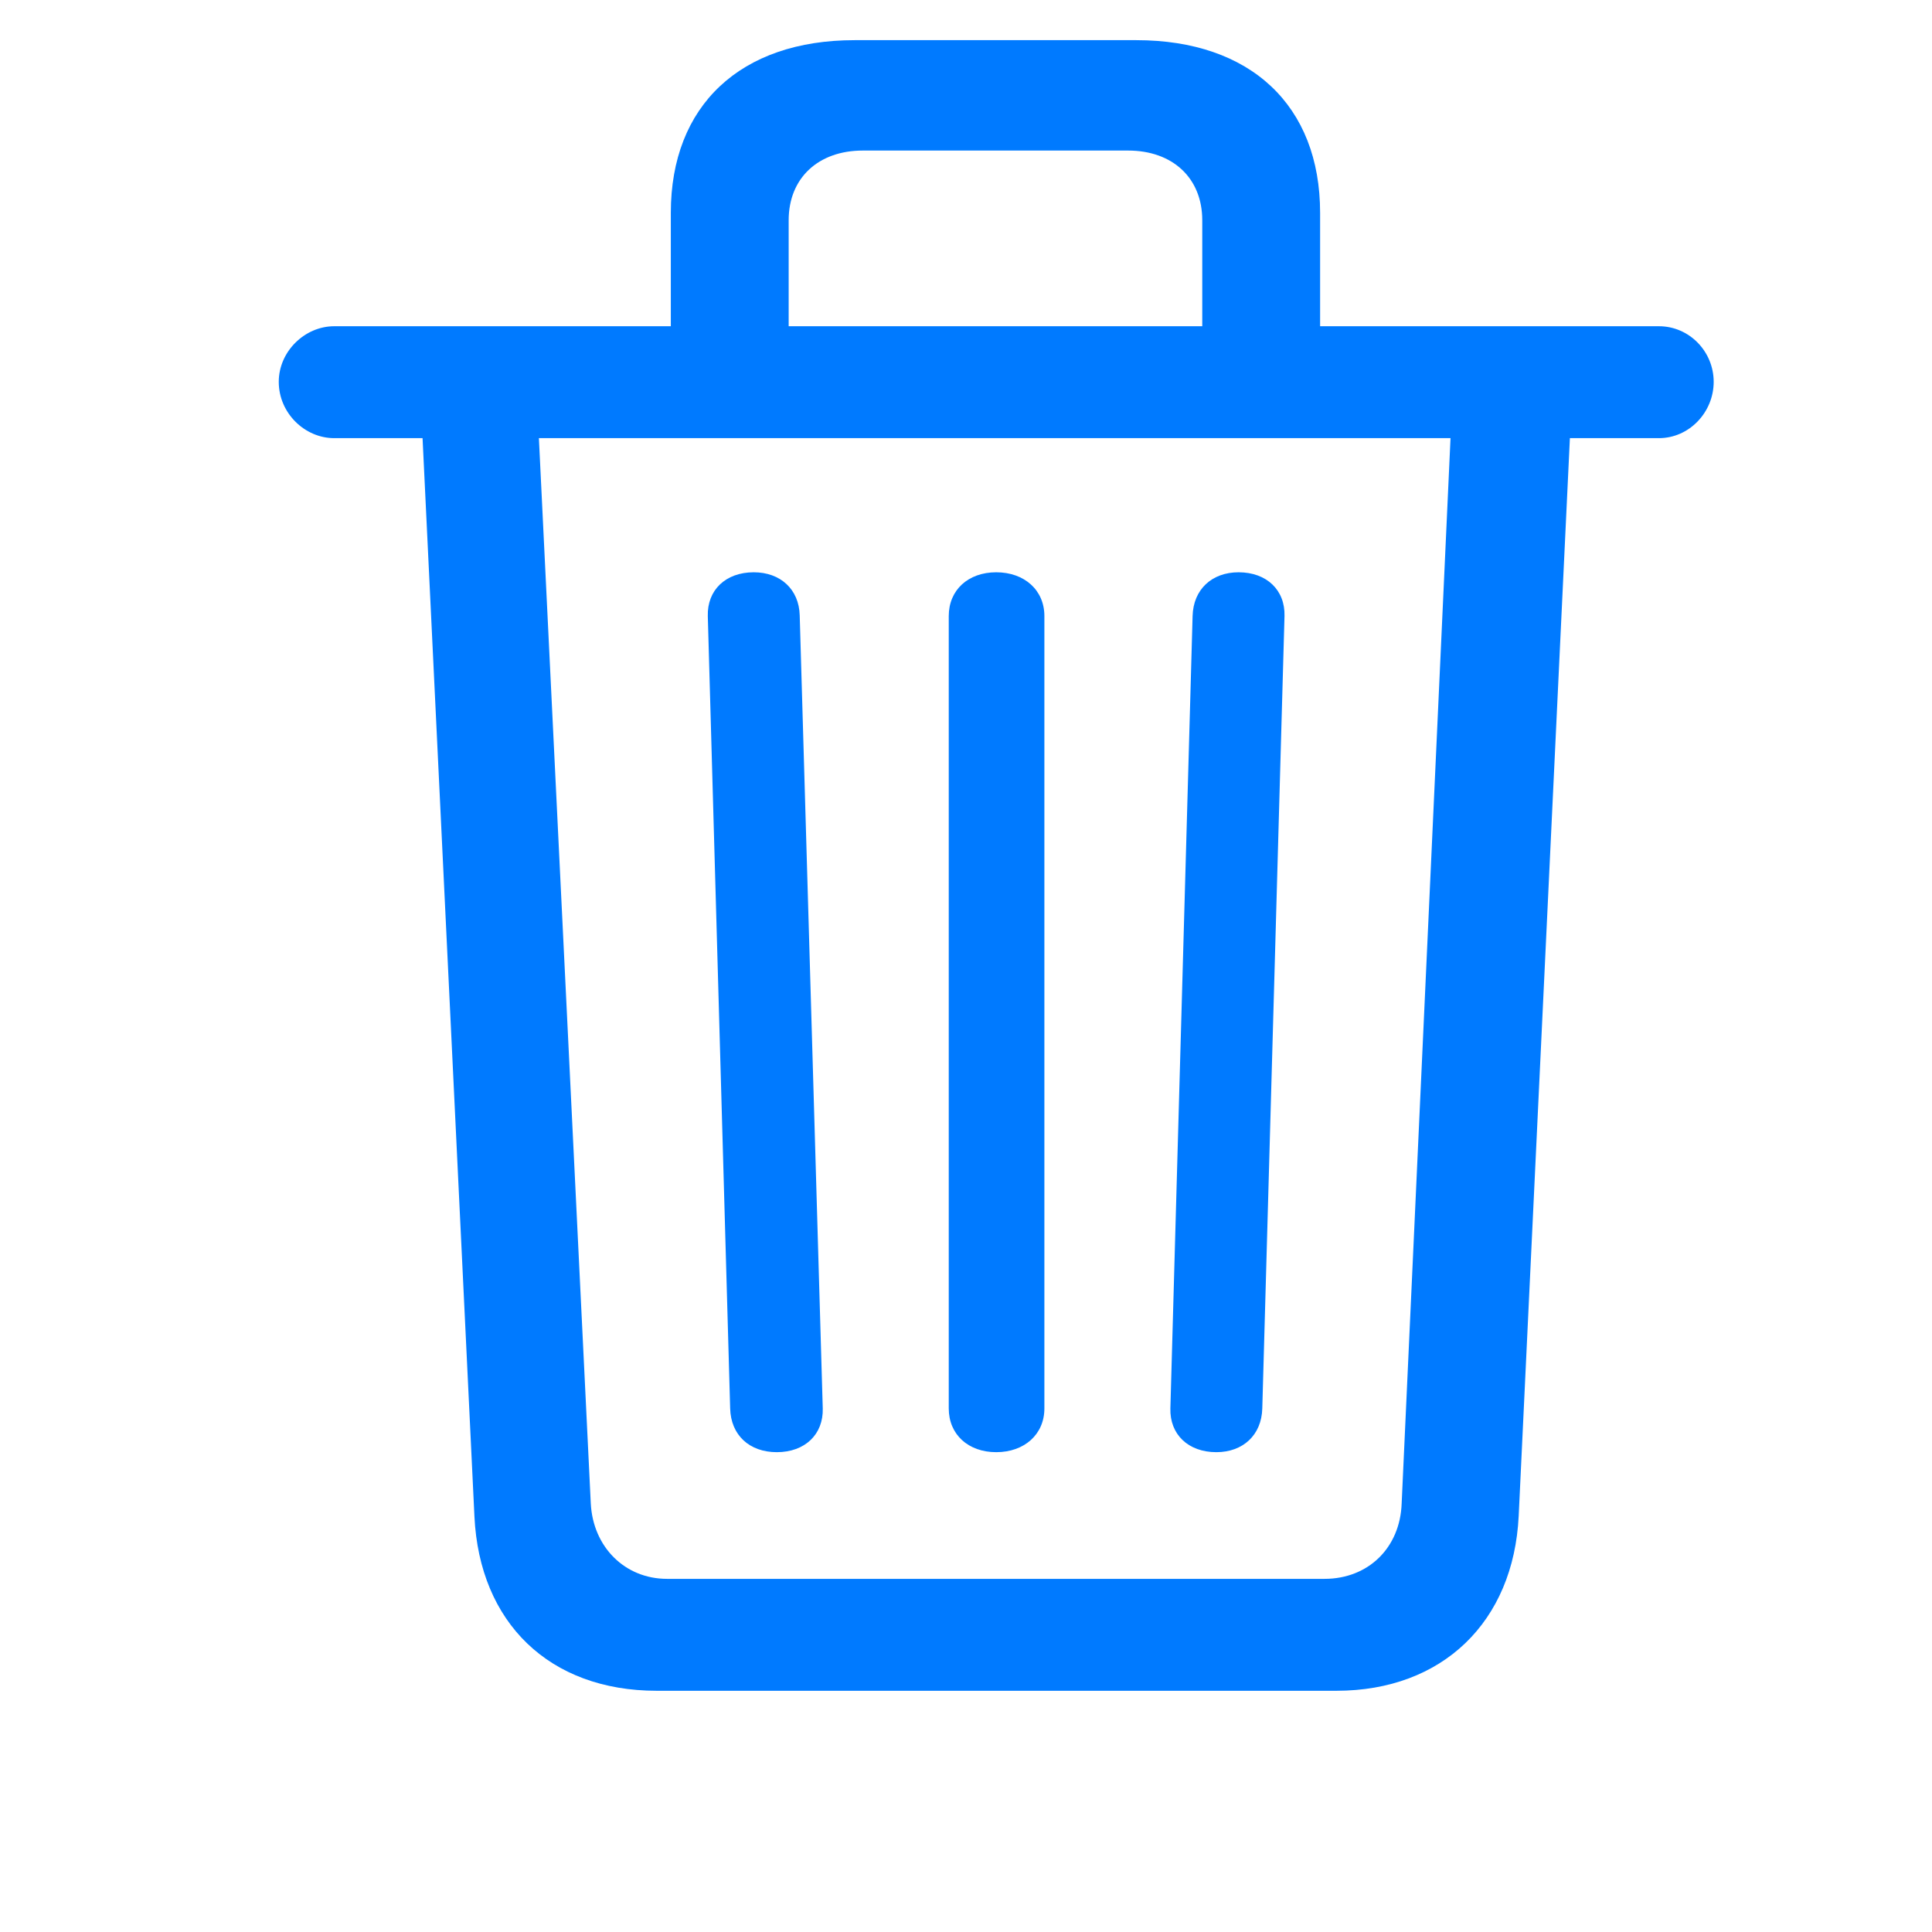
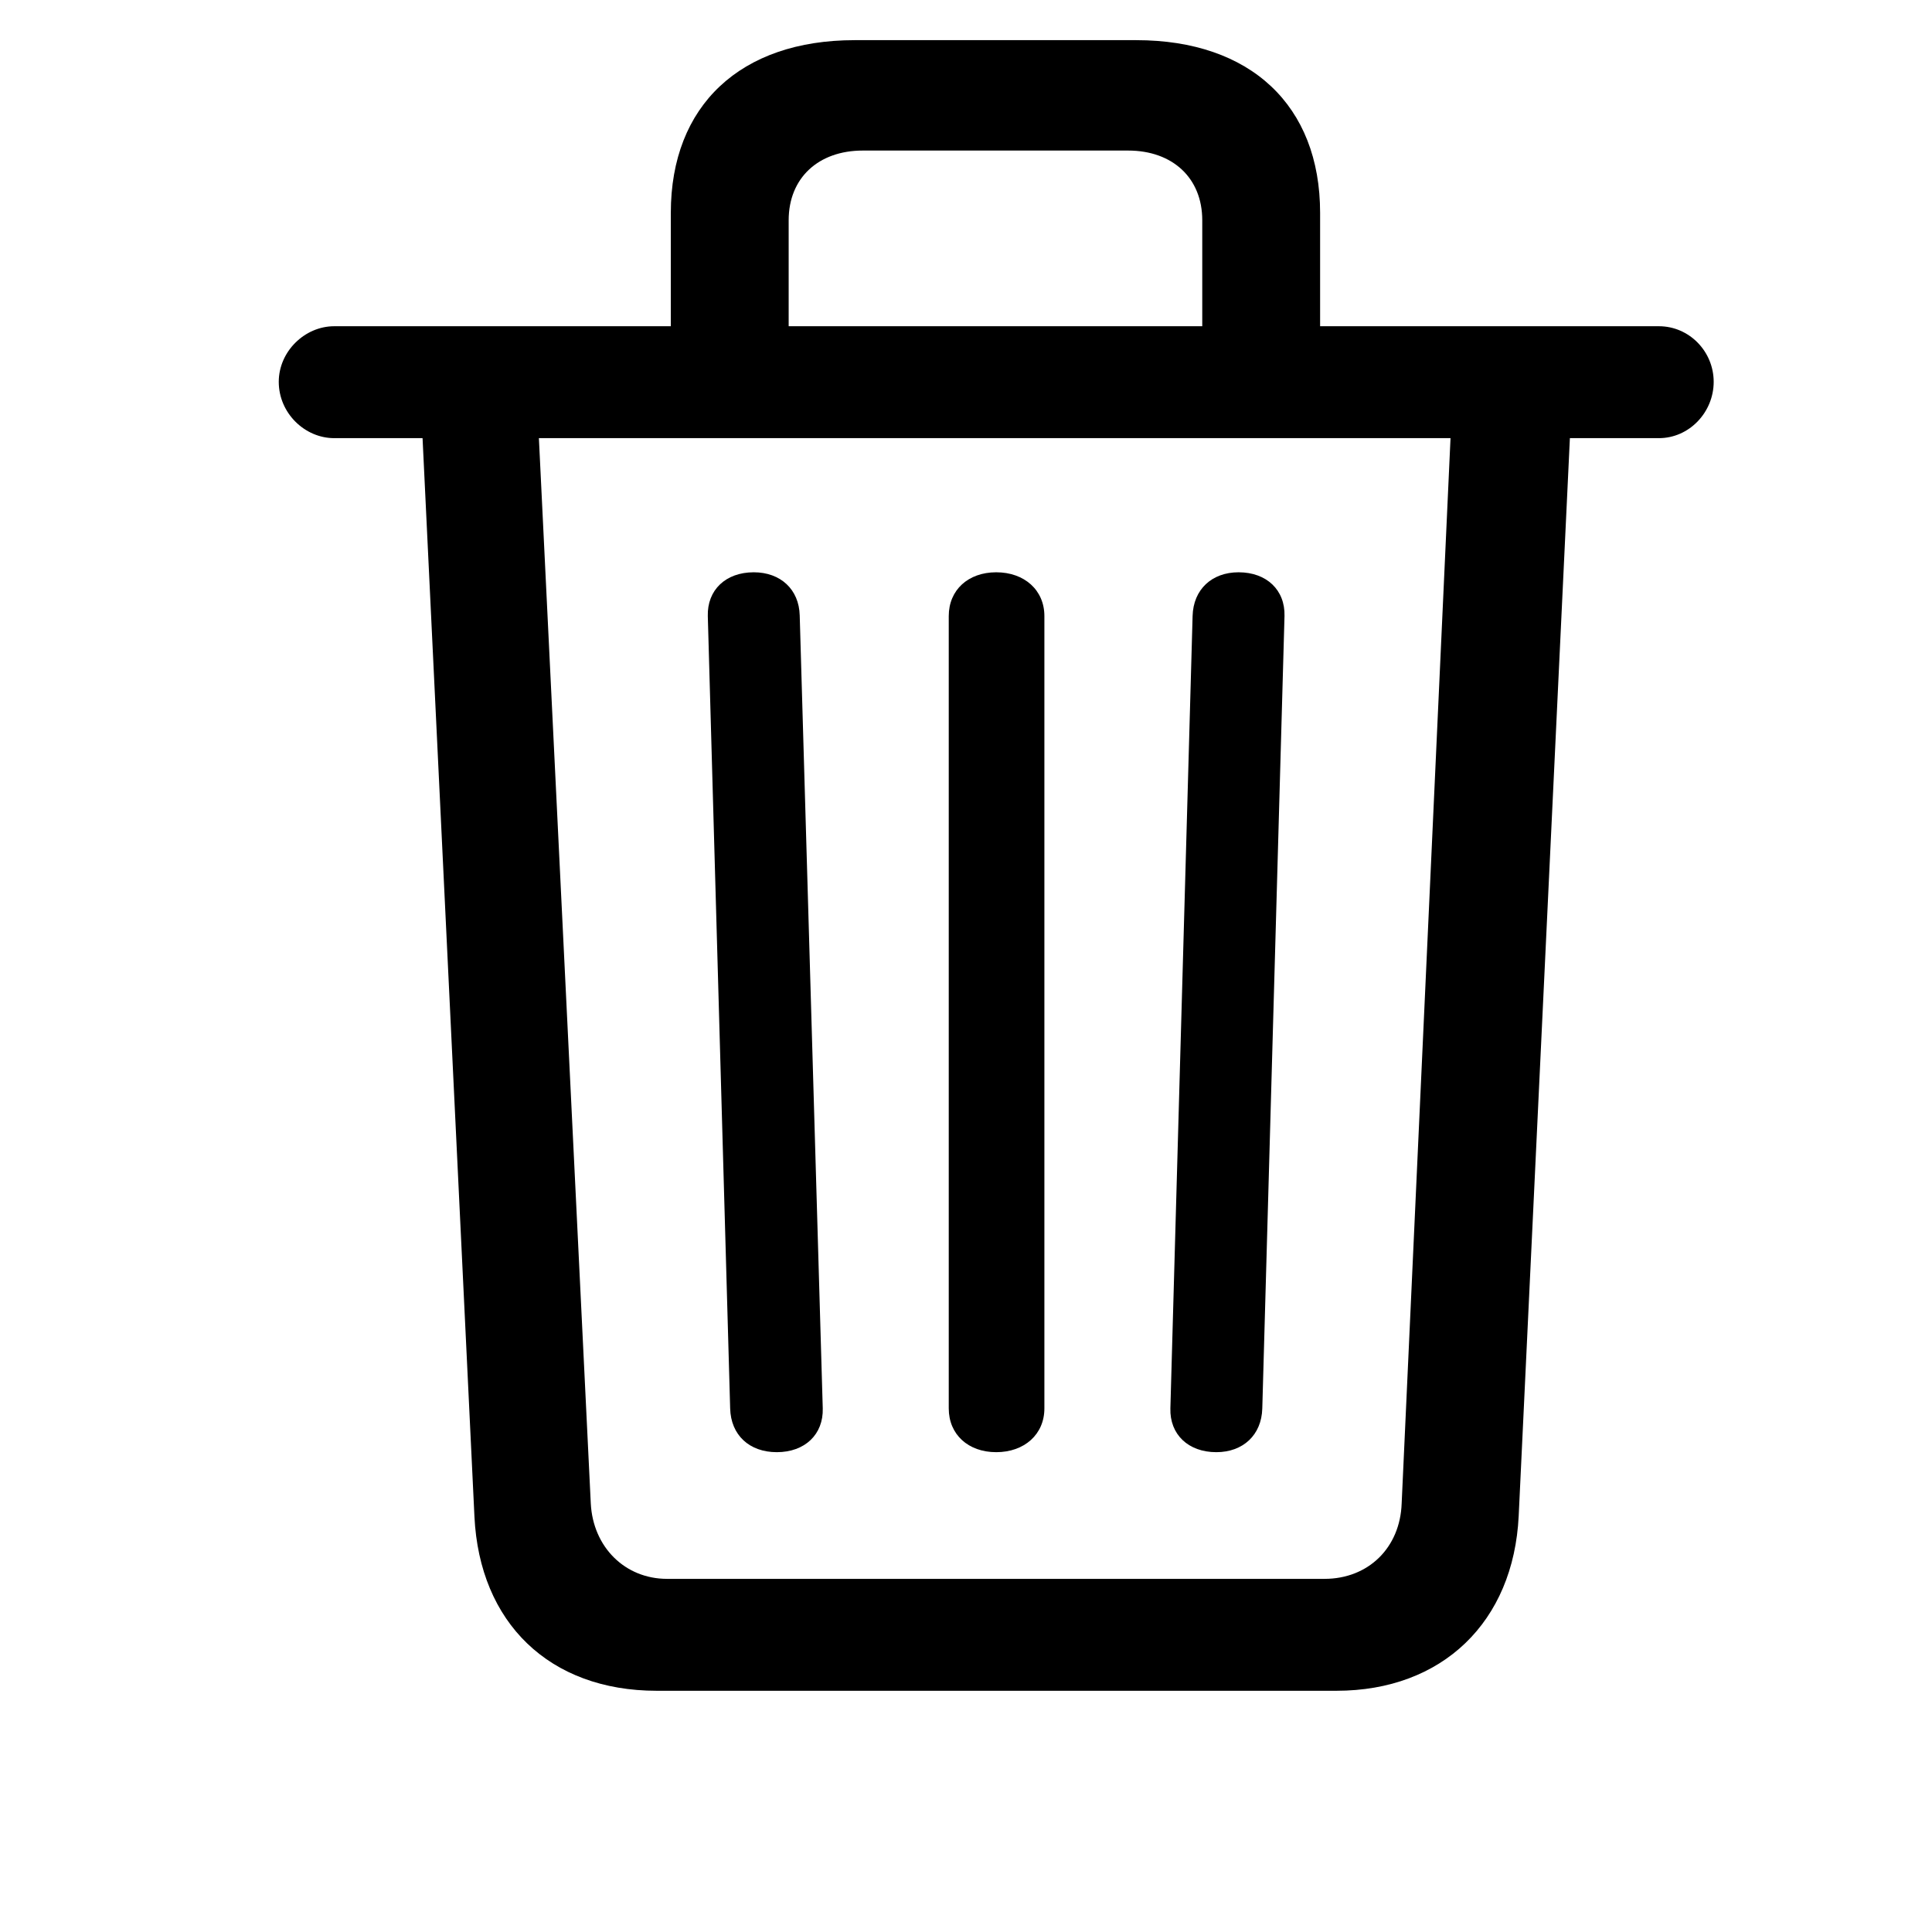
<svg xmlns="http://www.w3.org/2000/svg" width="14" height="14" viewBox="0 0 14 14" fill="none">
-   <path d="M4.759 12.252C3.98 12.252 3.475 11.758 3.438 10.99L3.062 3.175H2.422C2.208 3.175 2.02 2.993 2.02 2.767C2.02 2.547 2.208 2.364 2.422 2.364H4.861V1.542C4.861 0.764 5.366 0.291 6.193 0.291H8.234C9.061 0.291 9.566 0.764 9.566 1.542V2.364H12.021C12.241 2.364 12.418 2.547 12.418 2.767C12.418 2.987 12.241 3.175 12.021 3.175H11.376L11.005 10.985C10.968 11.753 10.452 12.252 9.684 12.252H4.759ZM5.715 1.596V2.364H8.712V1.596C8.712 1.29 8.497 1.091 8.175 1.091H6.252C5.93 1.091 5.715 1.29 5.715 1.596ZM4.834 11.441H9.598C9.915 11.441 10.146 11.216 10.157 10.894L10.511 3.175H3.905L4.281 10.894C4.297 11.21 4.528 11.441 4.834 11.441ZM5.629 10.523C5.43 10.523 5.296 10.399 5.291 10.206L5.129 4.464C5.124 4.276 5.258 4.147 5.462 4.147C5.656 4.147 5.79 4.271 5.795 4.459L5.962 10.206C5.967 10.394 5.833 10.523 5.629 10.523ZM7.219 10.523C7.015 10.523 6.875 10.394 6.875 10.206V4.464C6.875 4.276 7.015 4.147 7.219 4.147C7.423 4.147 7.568 4.276 7.568 4.464V10.206C7.568 10.394 7.423 10.523 7.219 10.523ZM8.814 10.523C8.61 10.523 8.476 10.394 8.481 10.206L8.642 4.464C8.647 4.271 8.782 4.147 8.975 4.147C9.179 4.147 9.313 4.276 9.308 4.464L9.147 10.206C9.142 10.399 9.007 10.523 8.814 10.523Z" fill="#007AFF" />
+   <path d="M4.759 12.252C3.98 12.252 3.475 11.758 3.438 10.99L3.062 3.175H2.422C2.208 3.175 2.02 2.993 2.02 2.767C2.02 2.547 2.208 2.364 2.422 2.364H4.861V1.542C4.861 0.764 5.366 0.291 6.193 0.291H8.234C9.061 0.291 9.566 0.764 9.566 1.542V2.364H12.021C12.241 2.364 12.418 2.547 12.418 2.767C12.418 2.987 12.241 3.175 12.021 3.175H11.376L11.005 10.985C10.968 11.753 10.452 12.252 9.684 12.252H4.759ZM5.715 1.596V2.364H8.712V1.596C8.712 1.29 8.497 1.091 8.175 1.091H6.252C5.93 1.091 5.715 1.29 5.715 1.596ZM4.834 11.441H9.598C9.915 11.441 10.146 11.216 10.157 10.894L10.511 3.175H3.905L4.281 10.894C4.297 11.21 4.528 11.441 4.834 11.441ZM5.629 10.523C5.43 10.523 5.296 10.399 5.291 10.206L5.129 4.464C5.124 4.276 5.258 4.147 5.462 4.147C5.656 4.147 5.79 4.271 5.795 4.459L5.962 10.206C5.967 10.394 5.833 10.523 5.629 10.523ZM7.219 10.523C7.015 10.523 6.875 10.394 6.875 10.206V4.464C6.875 4.276 7.015 4.147 7.219 4.147C7.423 4.147 7.568 4.276 7.568 4.464V10.206C7.568 10.394 7.423 10.523 7.219 10.523ZM8.814 10.523C8.61 10.523 8.476 10.394 8.481 10.206L8.642 4.464C8.647 4.271 8.782 4.147 8.975 4.147C9.179 4.147 9.313 4.276 9.308 4.464L9.147 10.206C9.142 10.399 9.007 10.523 8.814 10.523Z" fill="currentColor" />
</svg>
